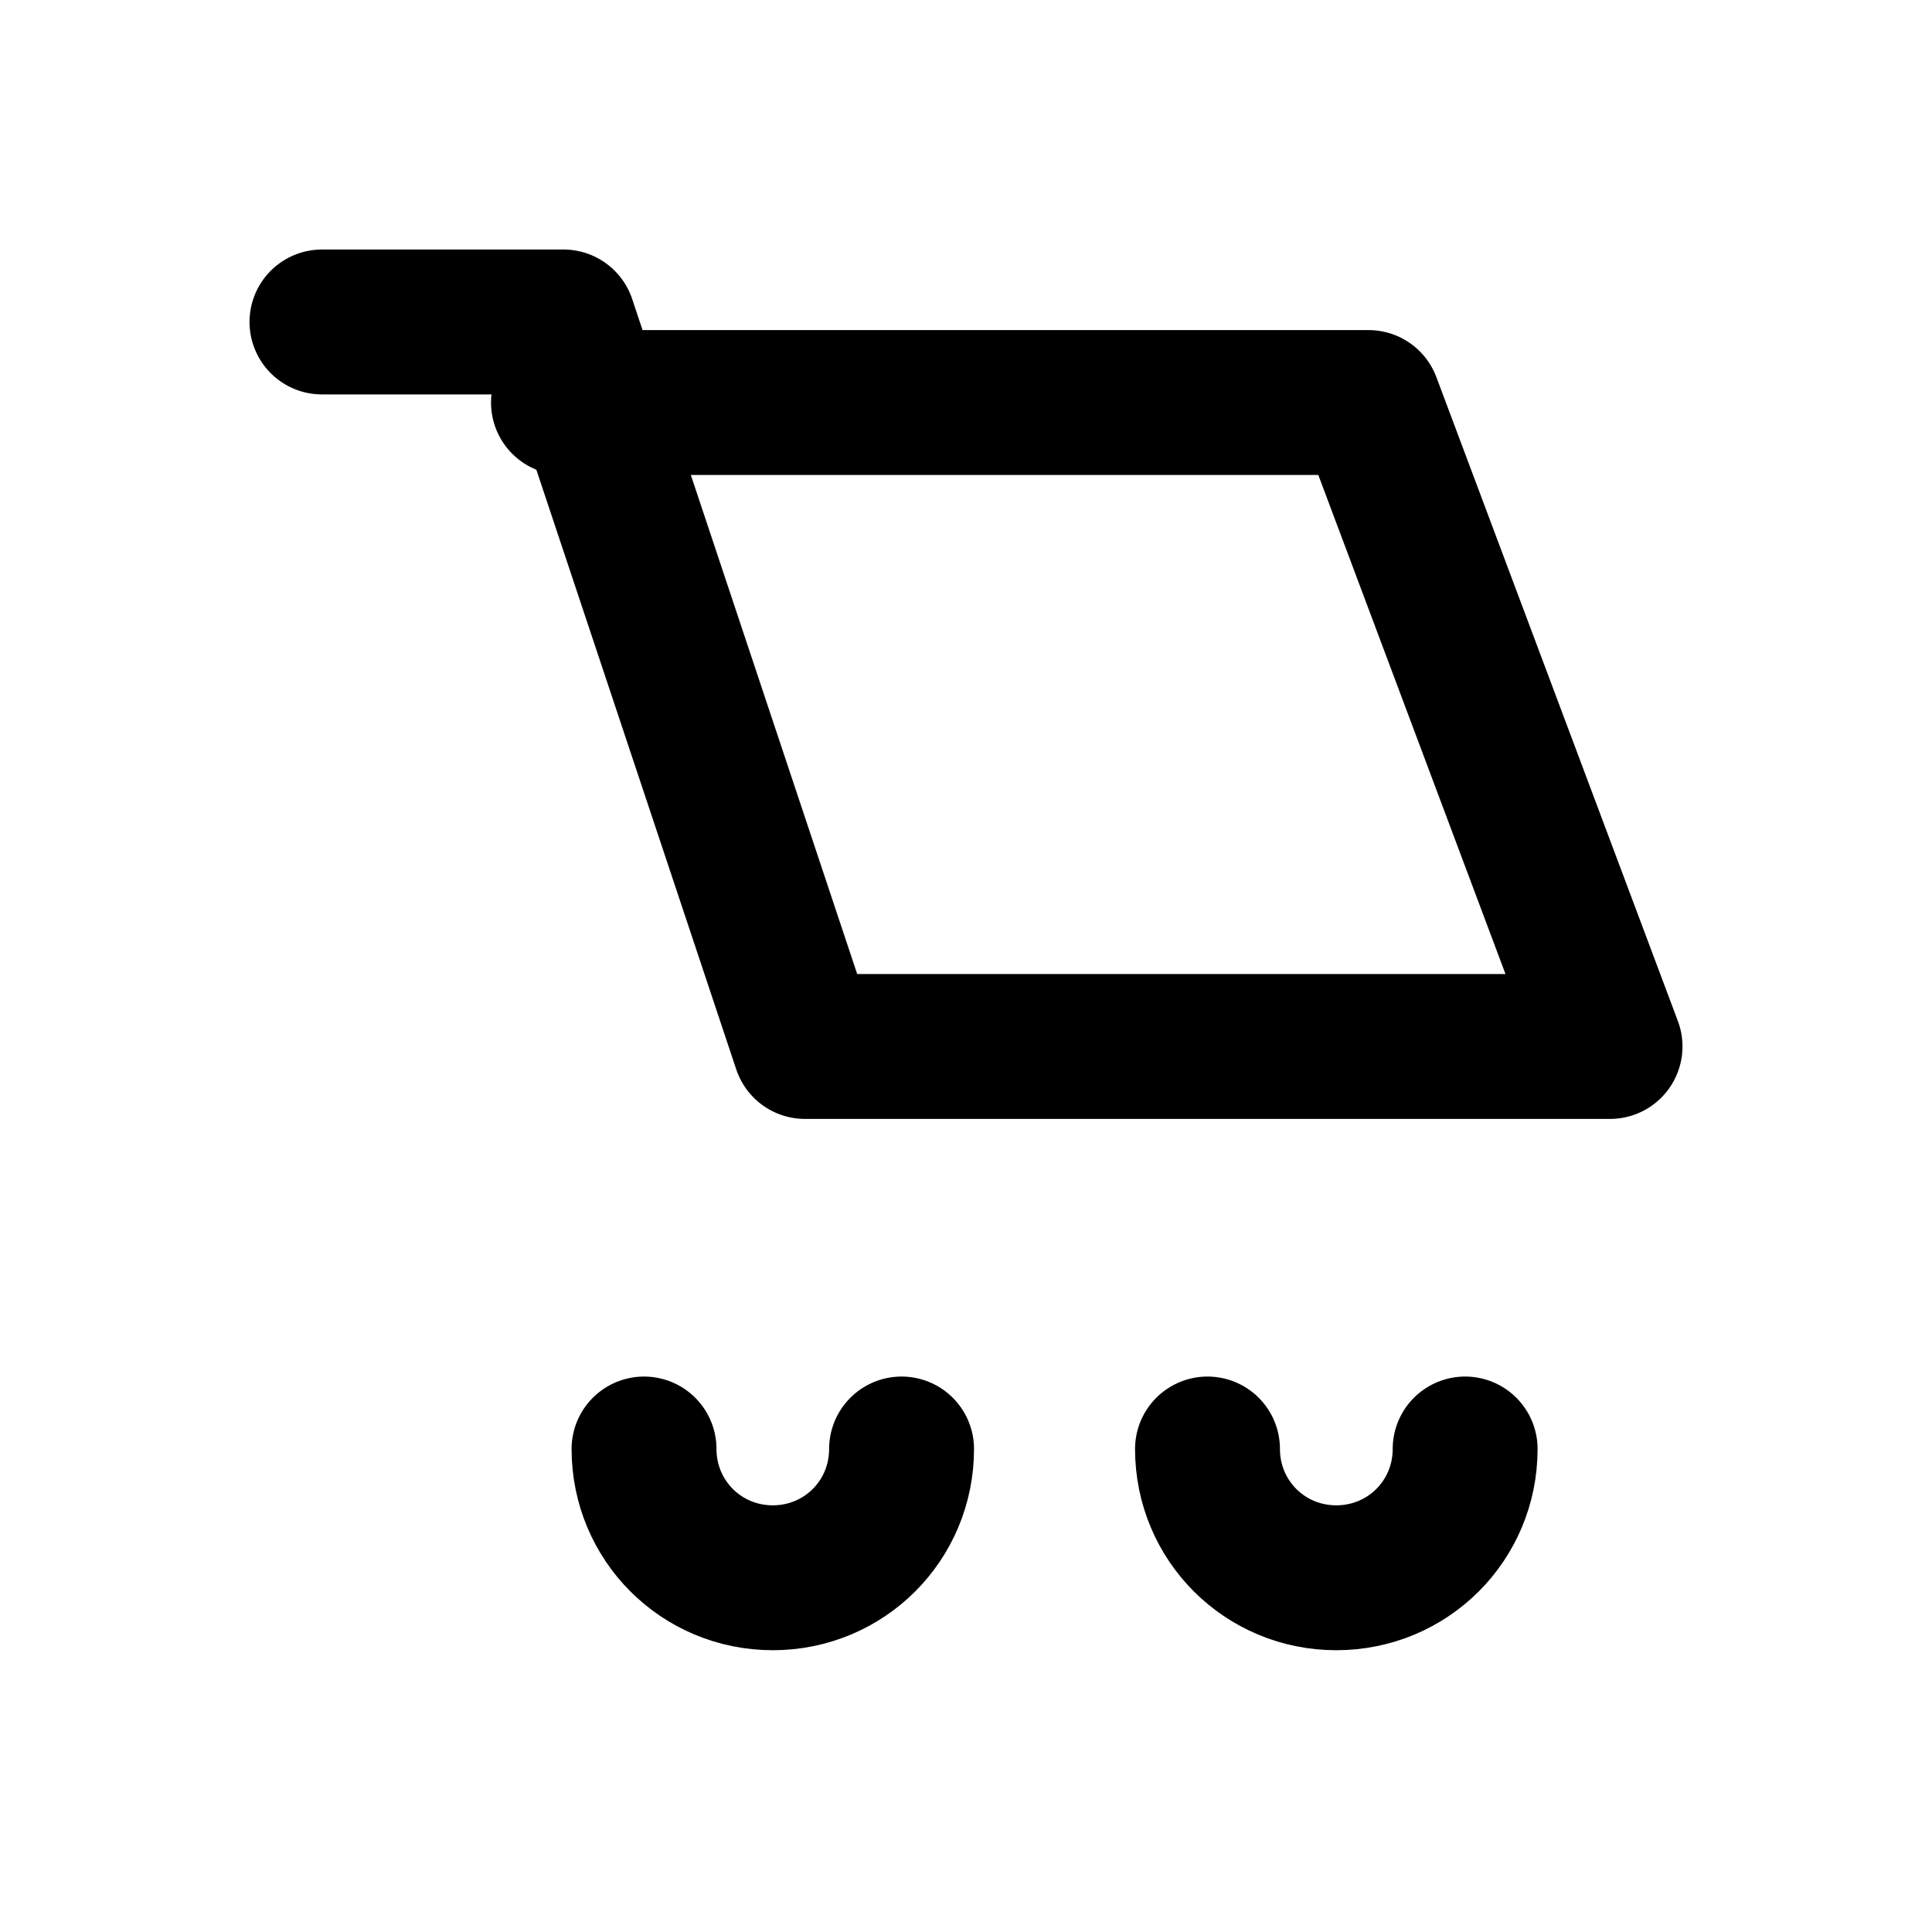
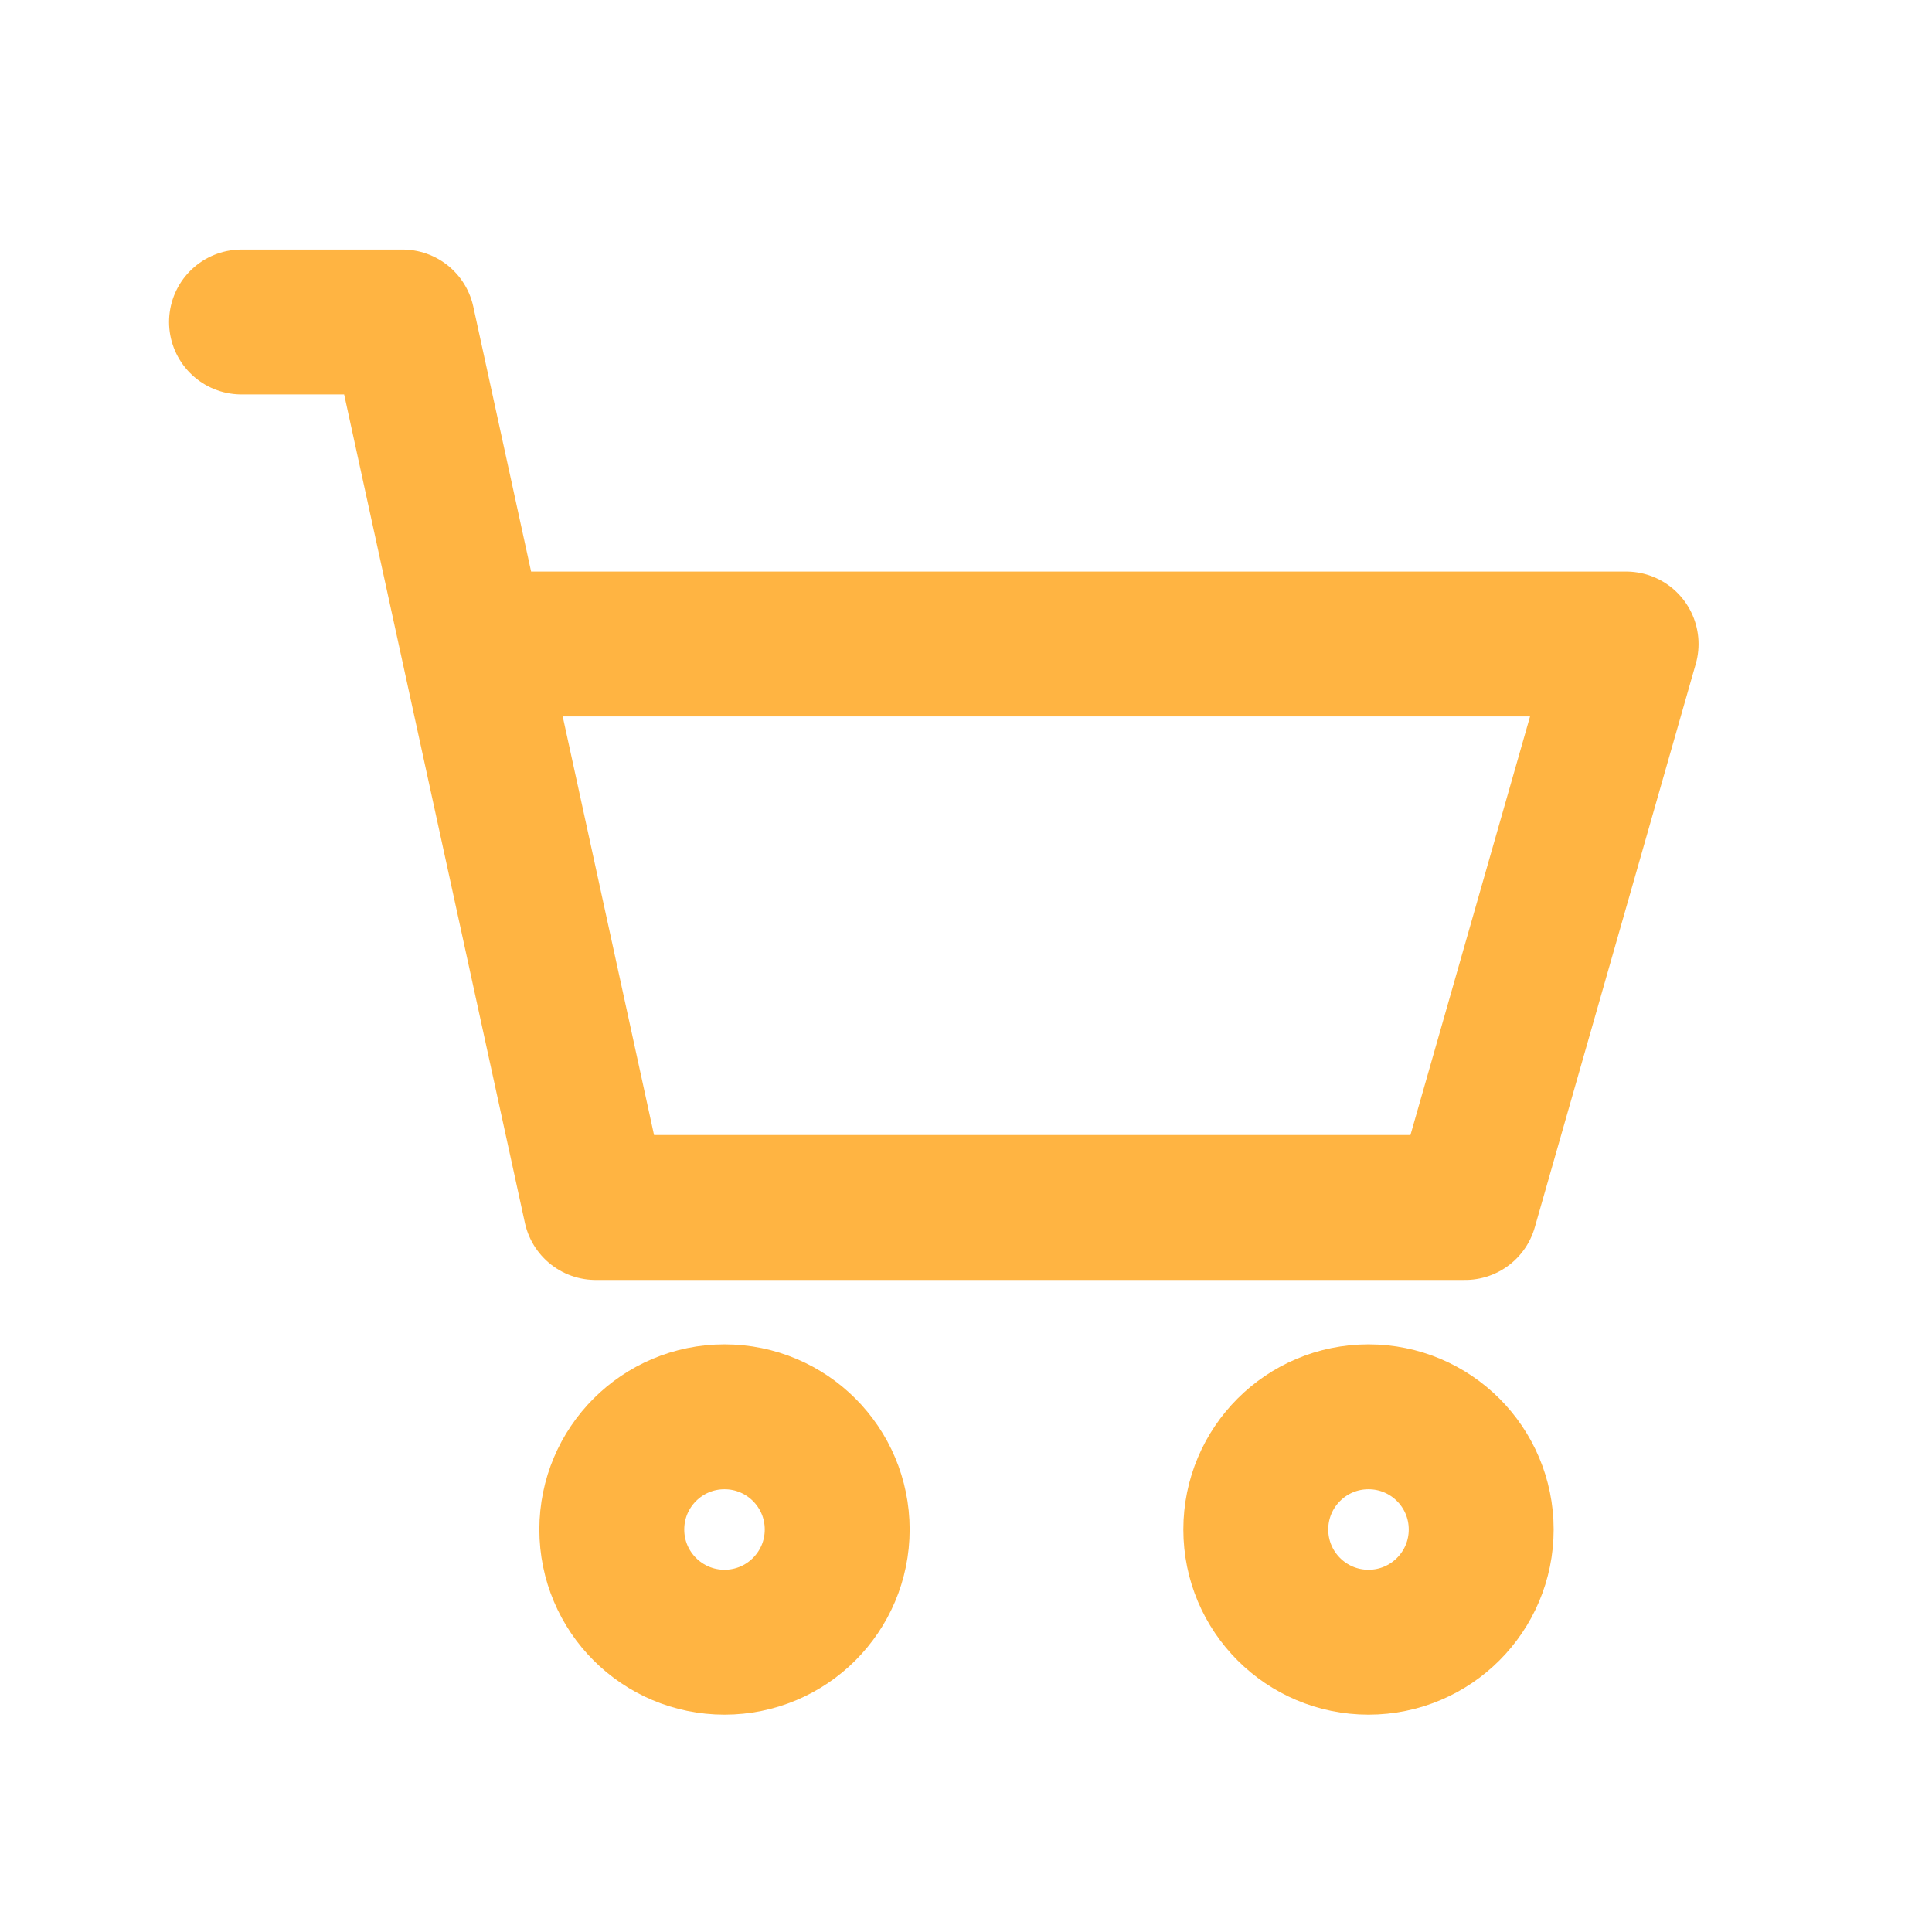
- <svg xmlns="http://www.w3.org/2000/svg" width="20" height="20" viewBox="0 0 20 20" fill="none">
-   <path d="M3.333 3.333H5.833L8.333 10.833H16.667L14.167 4.167H5.833" stroke="currentColor" stroke-width="1.5" stroke-linecap="round" stroke-linejoin="round" />
-   <path d="M6.667 15C6.667 15.74 7.26 16.333 8 16.333C8.74 16.333 9.333 15.74 9.333 15" stroke="currentColor" stroke-width="1.5" stroke-linecap="round" stroke-linejoin="round" />
-   <path d="M12.5 15C12.5 15.74 13.093 16.333 13.833 16.333C14.574 16.333 15.167 15.74 15.167 15" stroke="currentColor" stroke-width="1.5" stroke-linecap="round" stroke-linejoin="round" />
+ <svg xmlns="http://www.w3.org/2000/svg" width="18" height="18" viewBox="0 0 18 18" fill="none">
+   <path d="M2.25 3H3.75L5.55 11.25H13.65L15.15 6H4.5" stroke-width="1.35" stroke-linecap="round" stroke-linejoin="round" stroke="#FFB442" />
+   <path d="M7.8 14.25C7.8 14.83 7.33 15.3 6.75 15.3C6.17 15.3 5.7 14.83 5.7 14.25C5.7 13.67 6.17 13.2 6.75 13.2C7.33 13.2 7.8 13.67 7.8 14.25Z" stroke-width="1.35" stroke-linecap="round" stroke-linejoin="round" stroke="#FFB442" />
+   <path d="M13.8 14.25C13.8 14.83 13.33 15.3 12.75 15.3C12.17 15.3 11.7 14.83 11.7 14.25C11.7 13.67 12.17 13.2 12.75 13.2C13.33 13.2 13.8 13.67 13.8 14.25Z" stroke-width="1.35" stroke-linecap="round" stroke-linejoin="round" stroke="#FFB442" />
</svg>
